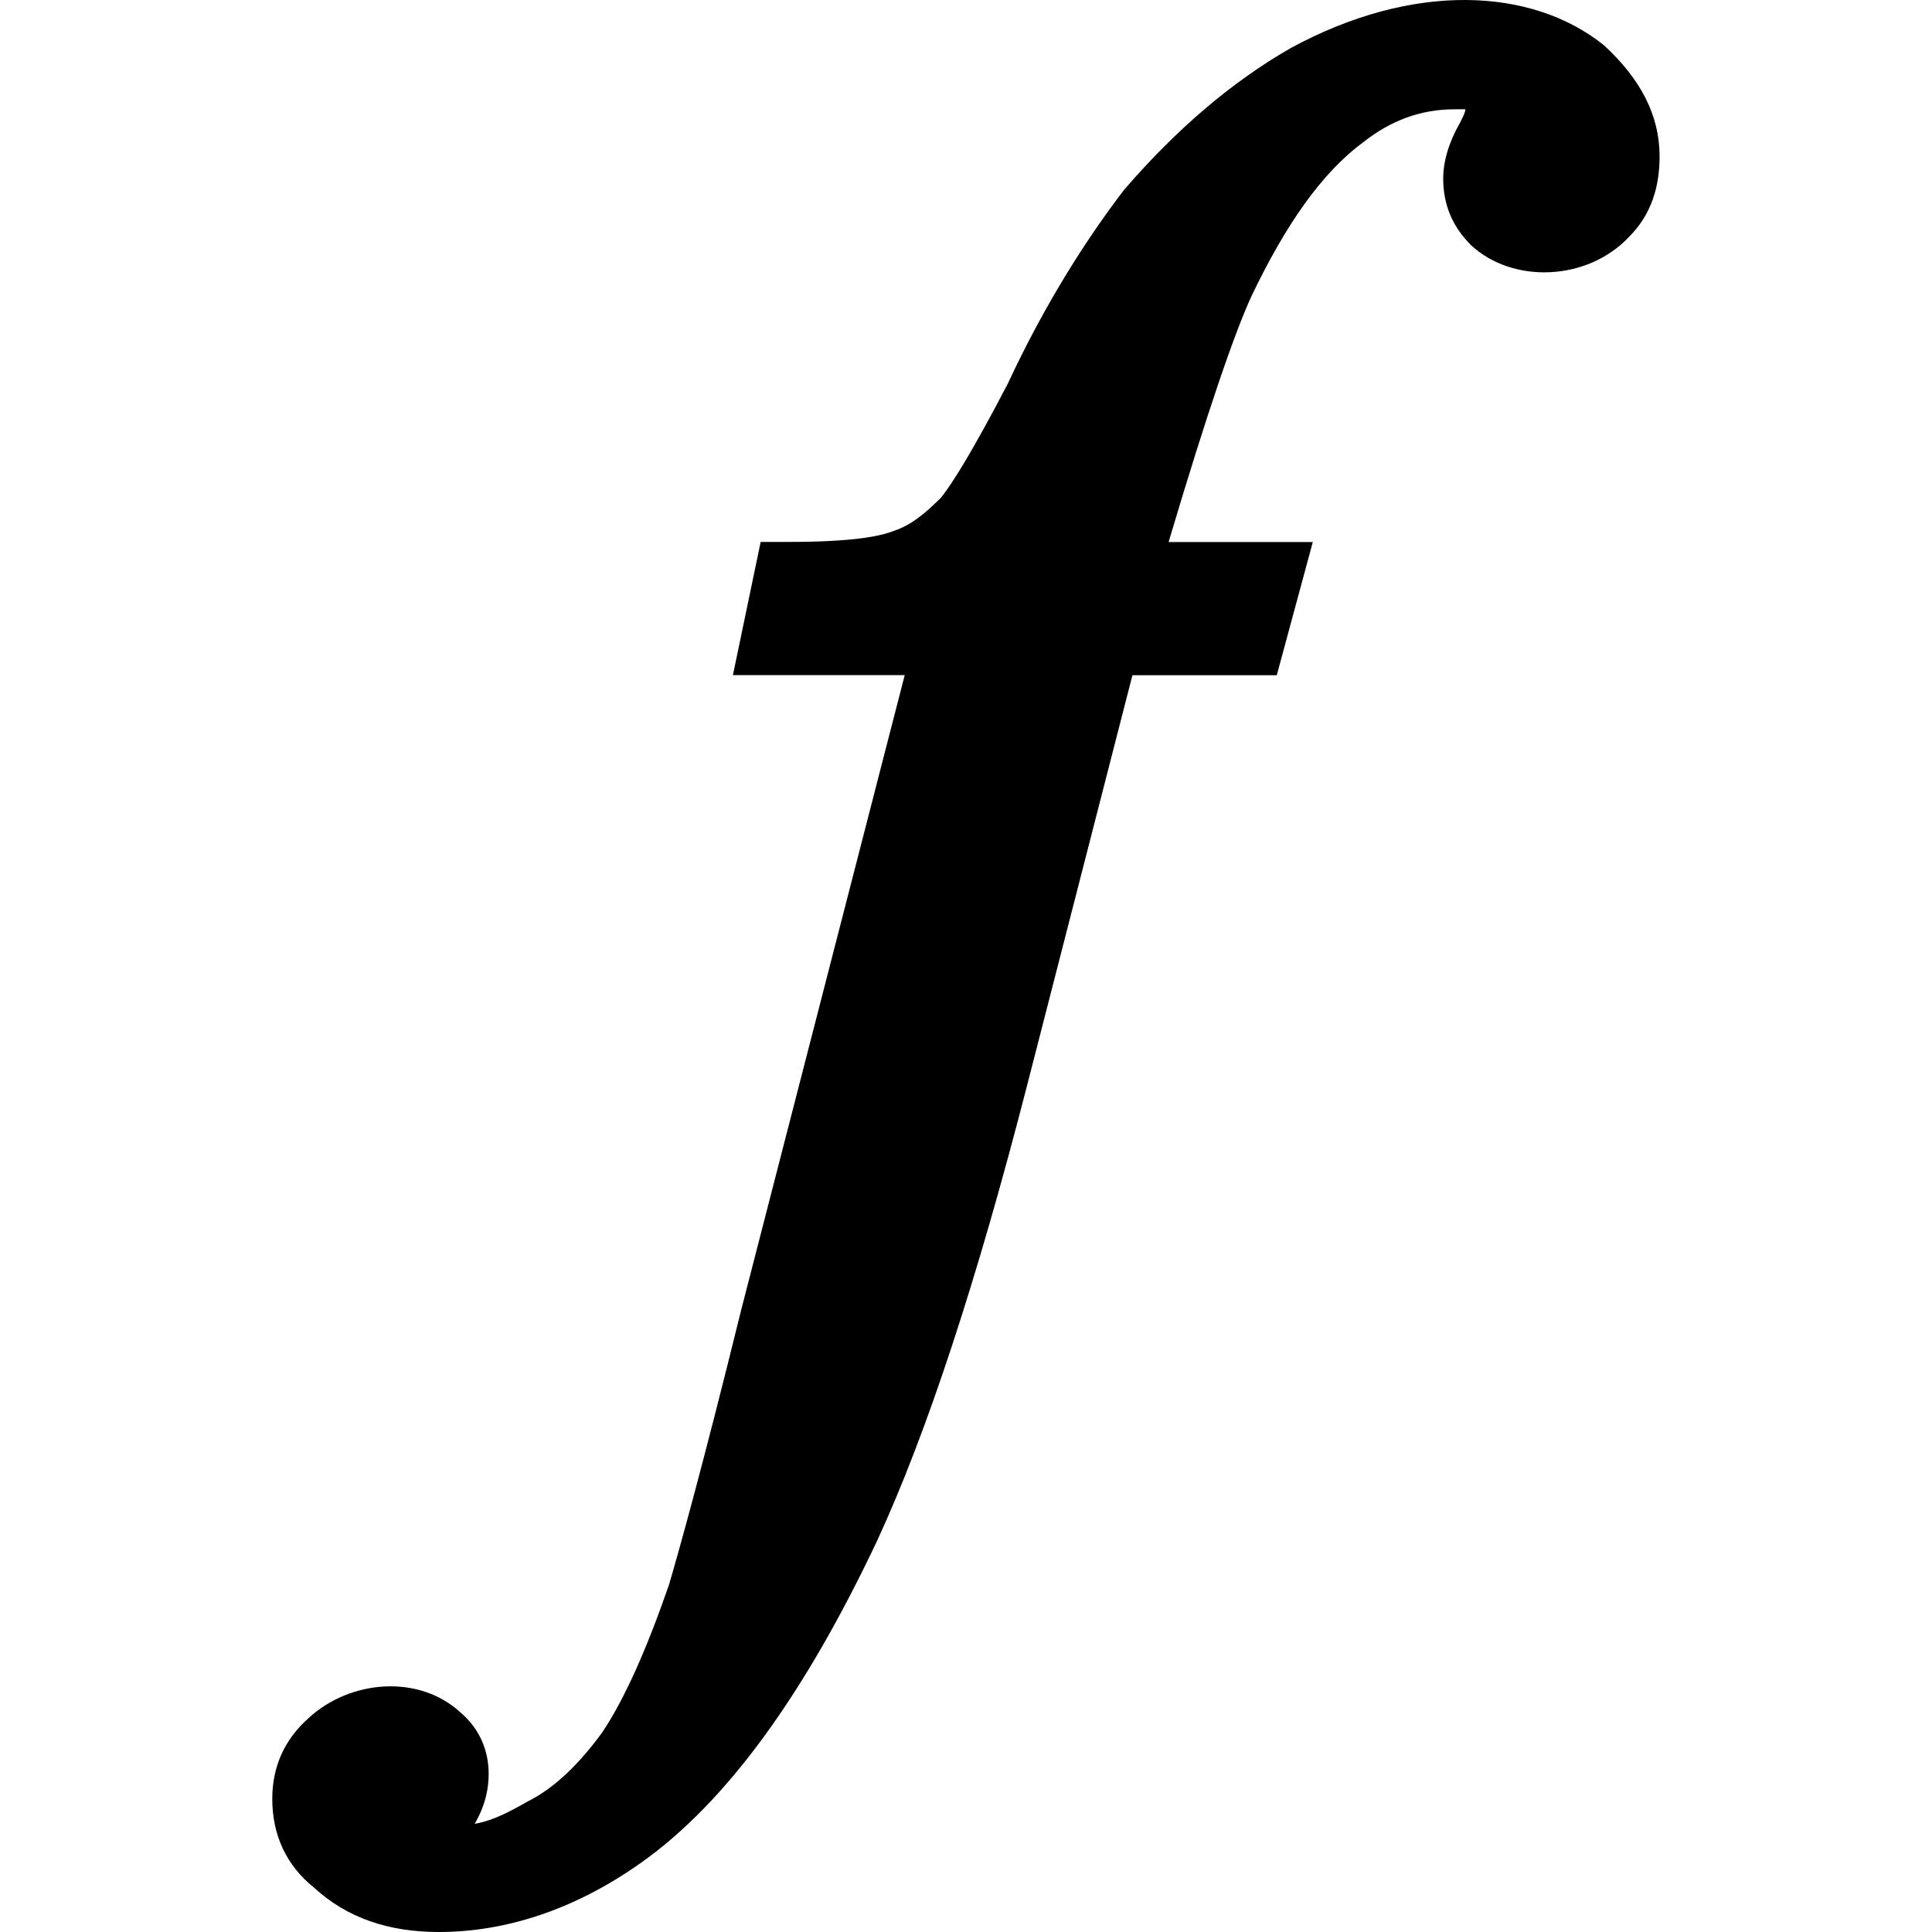
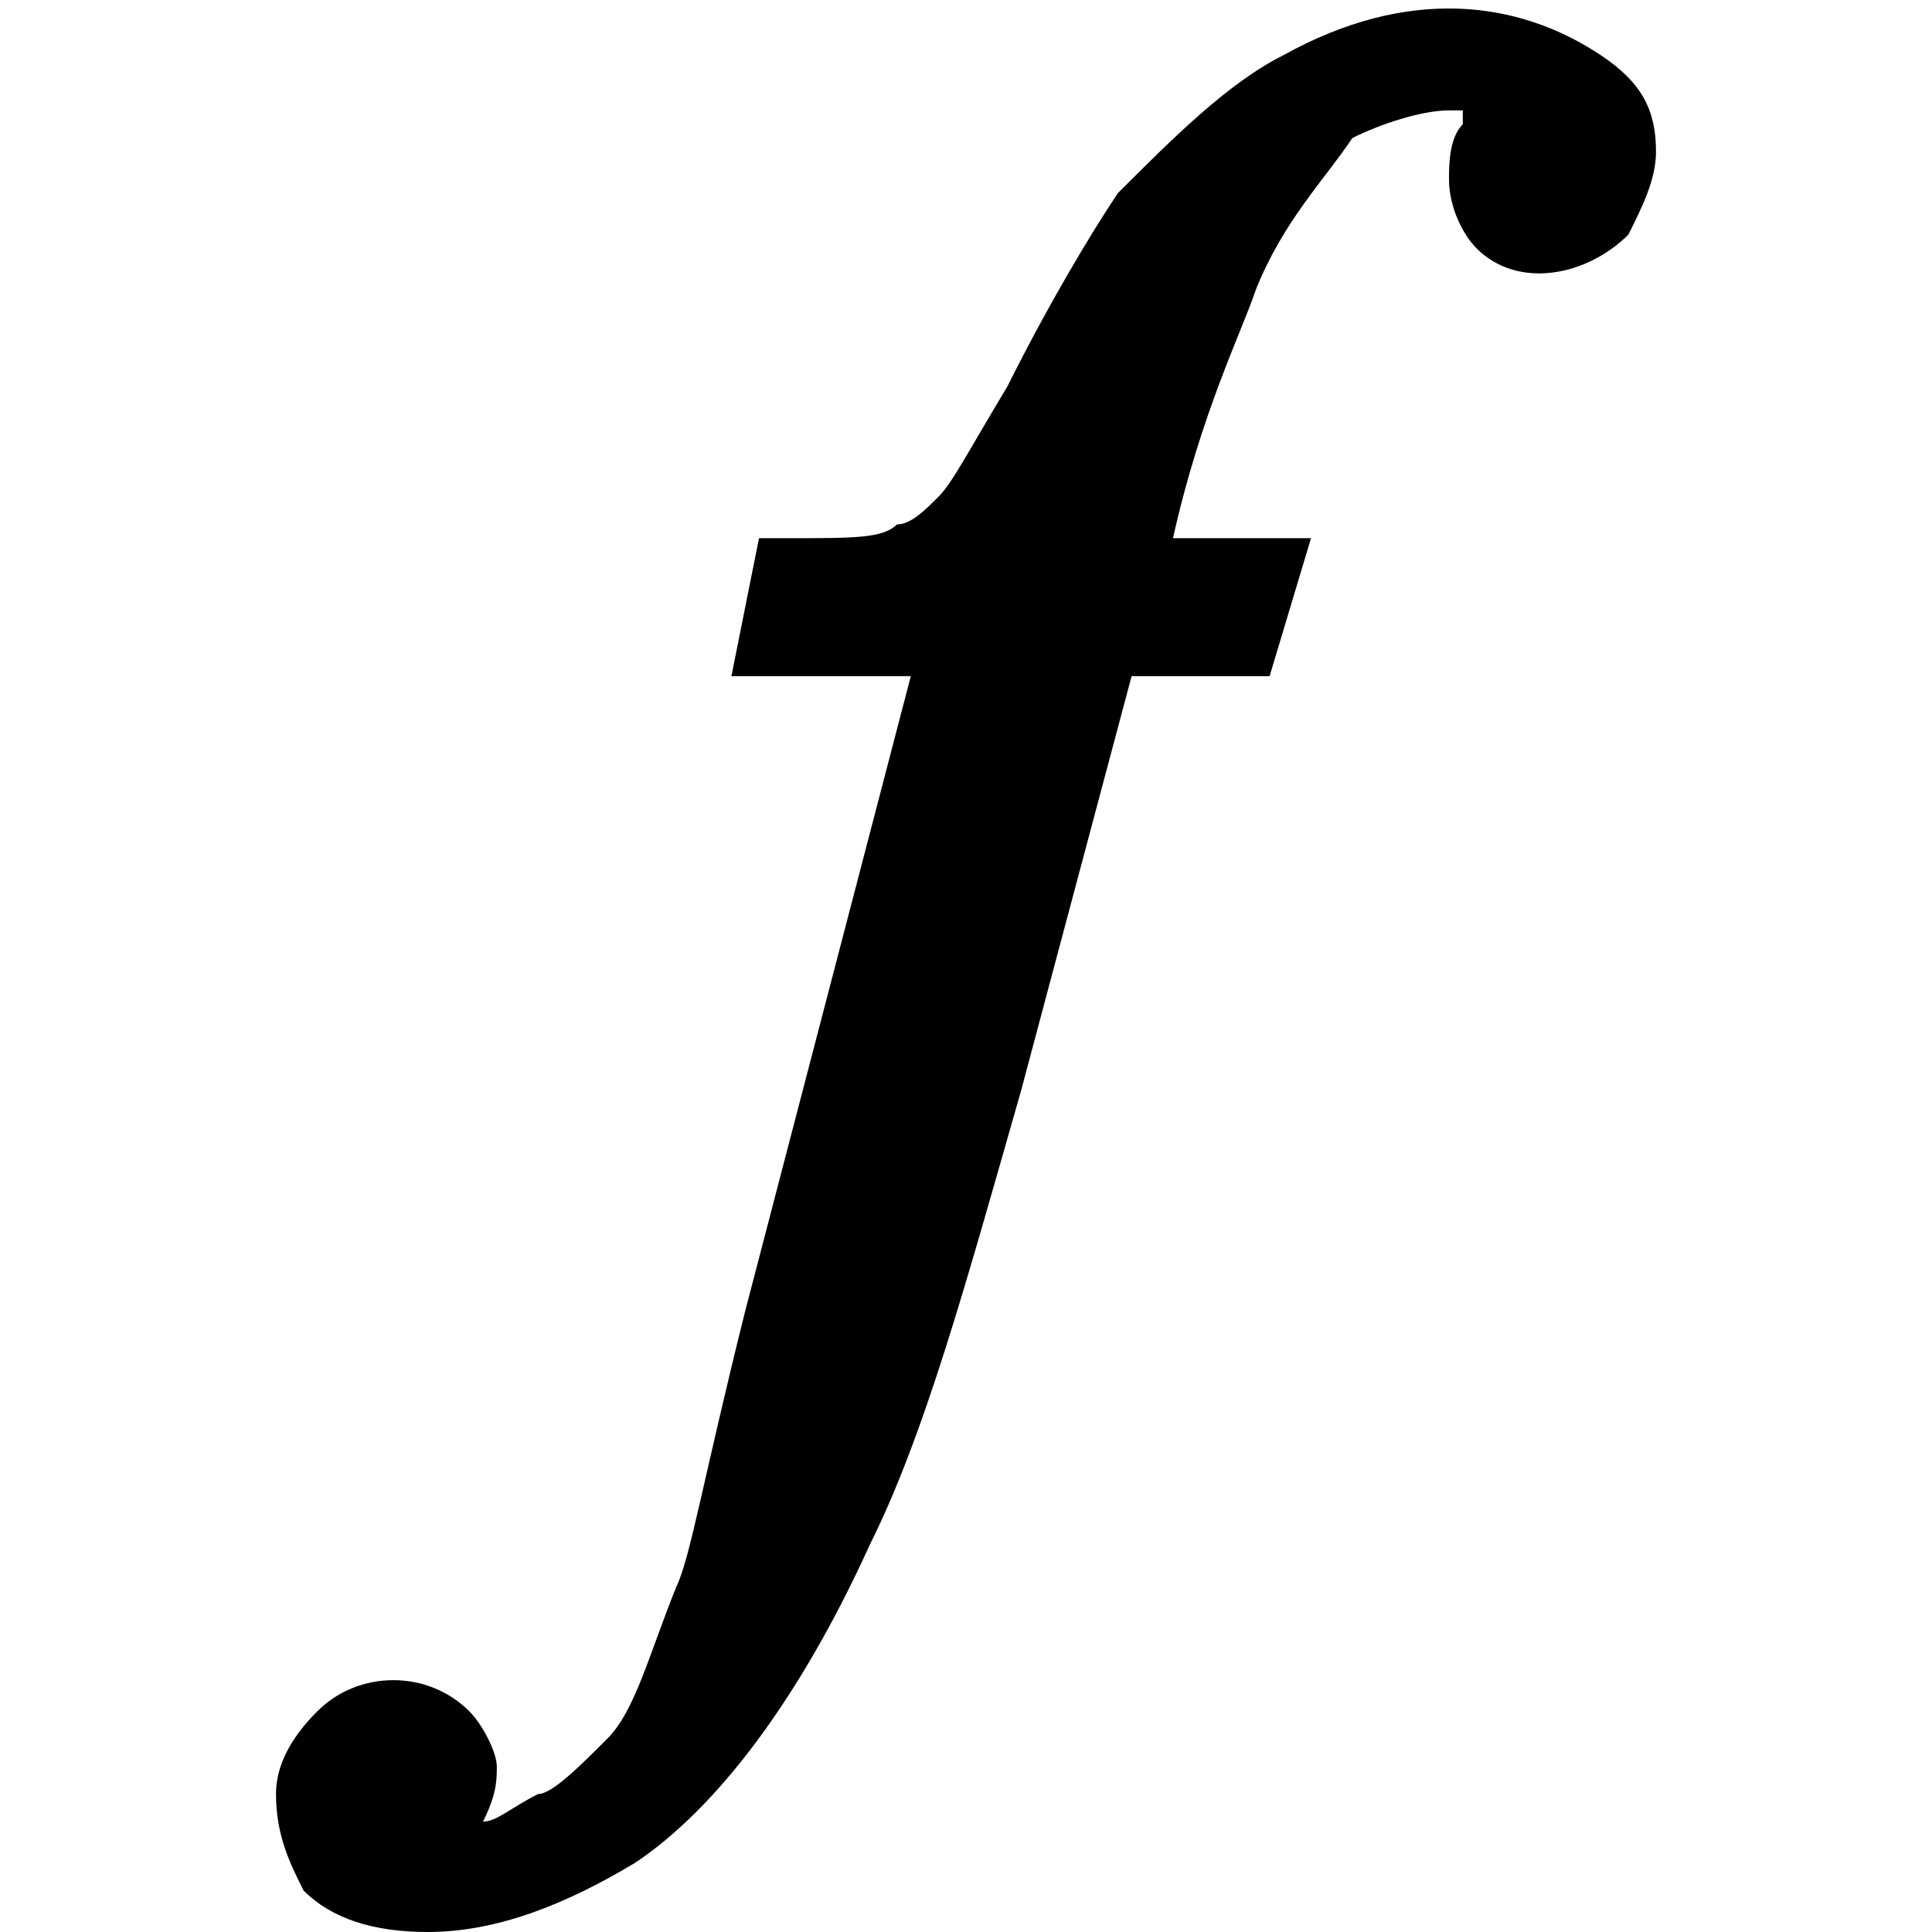
<svg xmlns="http://www.w3.org/2000/svg" version="1.1" id="function" x="0px" y="0px" viewBox="0 0 14 14" style="enable-background:new 0 0 14 14;" xml:space="preserve">
-   <path d="M8.206,4.893L7.442,7.868c-0.362,1.407-0.724,2.513-1.086,3.297  c-0.523,1.106-1.086,1.89-1.709,2.332C4.165,13.839,3.663,14,3.18,14   c-0.362,0-0.663-0.1-0.905-0.322c-0.201-0.161-0.302-0.382-0.302-0.643   c0-0.221,0.08-0.422,0.261-0.583c0.302-0.281,0.804-0.322,1.106-0.04   c0.141,0.121,0.201,0.281,0.201,0.442c0,0.101-0.02,0.221-0.101,0.362   c0.121-0.02,0.241-0.08,0.382-0.161c0.201-0.1,0.382-0.281,0.543-0.503   c0.161-0.241,0.322-0.603,0.482-1.066c0.06-0.201,0.241-0.844,0.523-1.99   l1.186-4.604H5.311l0.201-0.965h0.201c0.462,0,0.663-0.04,0.764-0.08   C6.598,3.807,6.698,3.727,6.819,3.606c0.08-0.1,0.221-0.322,0.483-0.824   c0.281-0.603,0.583-1.066,0.844-1.407C8.528,0.932,8.93,0.591,9.352,0.349   c0.885-0.482,1.749-0.442,2.272-0.02c0.261,0.241,0.402,0.503,0.402,0.804   c0,0.221-0.06,0.422-0.221,0.583c-0.302,0.322-0.844,0.342-1.146,0.06   c-0.141-0.141-0.201-0.302-0.201-0.483c0-0.121,0.04-0.261,0.121-0.402   C10.599,0.852,10.619,0.812,10.619,0.792c-0.02,0-0.04,0-0.08,0   c-0.241,0-0.462,0.08-0.663,0.241c-0.301,0.221-0.563,0.603-0.804,1.106   C8.95,2.4,8.749,2.983,8.468,3.928H9.513l-0.261,0.965H8.206z" />
+   <path d="M8.2,4.9l-0.8,3c-0.4,1.4-0.7,2.5-1.1,3.3c-0.5,1.1-1.1,1.9-1.7,2.3c-0.5,0.3-1,0.5-1.5,0.5c-0.4,0-0.7-0.1-0.9-0.3  C2.1,13.5,2,13.3,2,13c0-0.2,0.1-0.4,0.3-0.6c0.3-0.3,0.8-0.3,1.1,0c0.1,0.1,0.2,0.3,0.2,0.4c0,0.1,0,0.2-0.1,0.4  c0.1,0,0.2-0.1,0.4-0.2C4,13,4.2,12.8,4.4,12.6c0.2-0.2,0.3-0.6,0.5-1.1c0.1-0.2,0.2-0.8,0.5-2l1.2-4.6H5.3l0.2-1h0.2  c0.5,0,0.7,0,0.8-0.1c0.1,0,0.2-0.1,0.3-0.2C6.9,3.5,7,3.3,7.3,2.8c0.3-0.6,0.6-1.1,0.8-1.4c0.4-0.4,0.8-0.8,1.2-1  c0.9-0.5,1.7-0.4,2.3,0C11.9,0.6,12,0.8,12,1.1c0,0.2-0.1,0.4-0.2,0.6C11.5,2,11,2.1,10.7,1.8c-0.1-0.1-0.2-0.3-0.2-0.5  c0-0.1,0-0.3,0.1-0.4c0,0,0-0.1,0-0.1c0,0,0,0-0.1,0c-0.2,0-0.5,0.1-0.7,0.2C9.6,1.3,9.3,1.6,9.1,2.1C9,2.4,8.7,3,8.5,3.9h1l-0.3,1  H8.2z" />
</svg>
